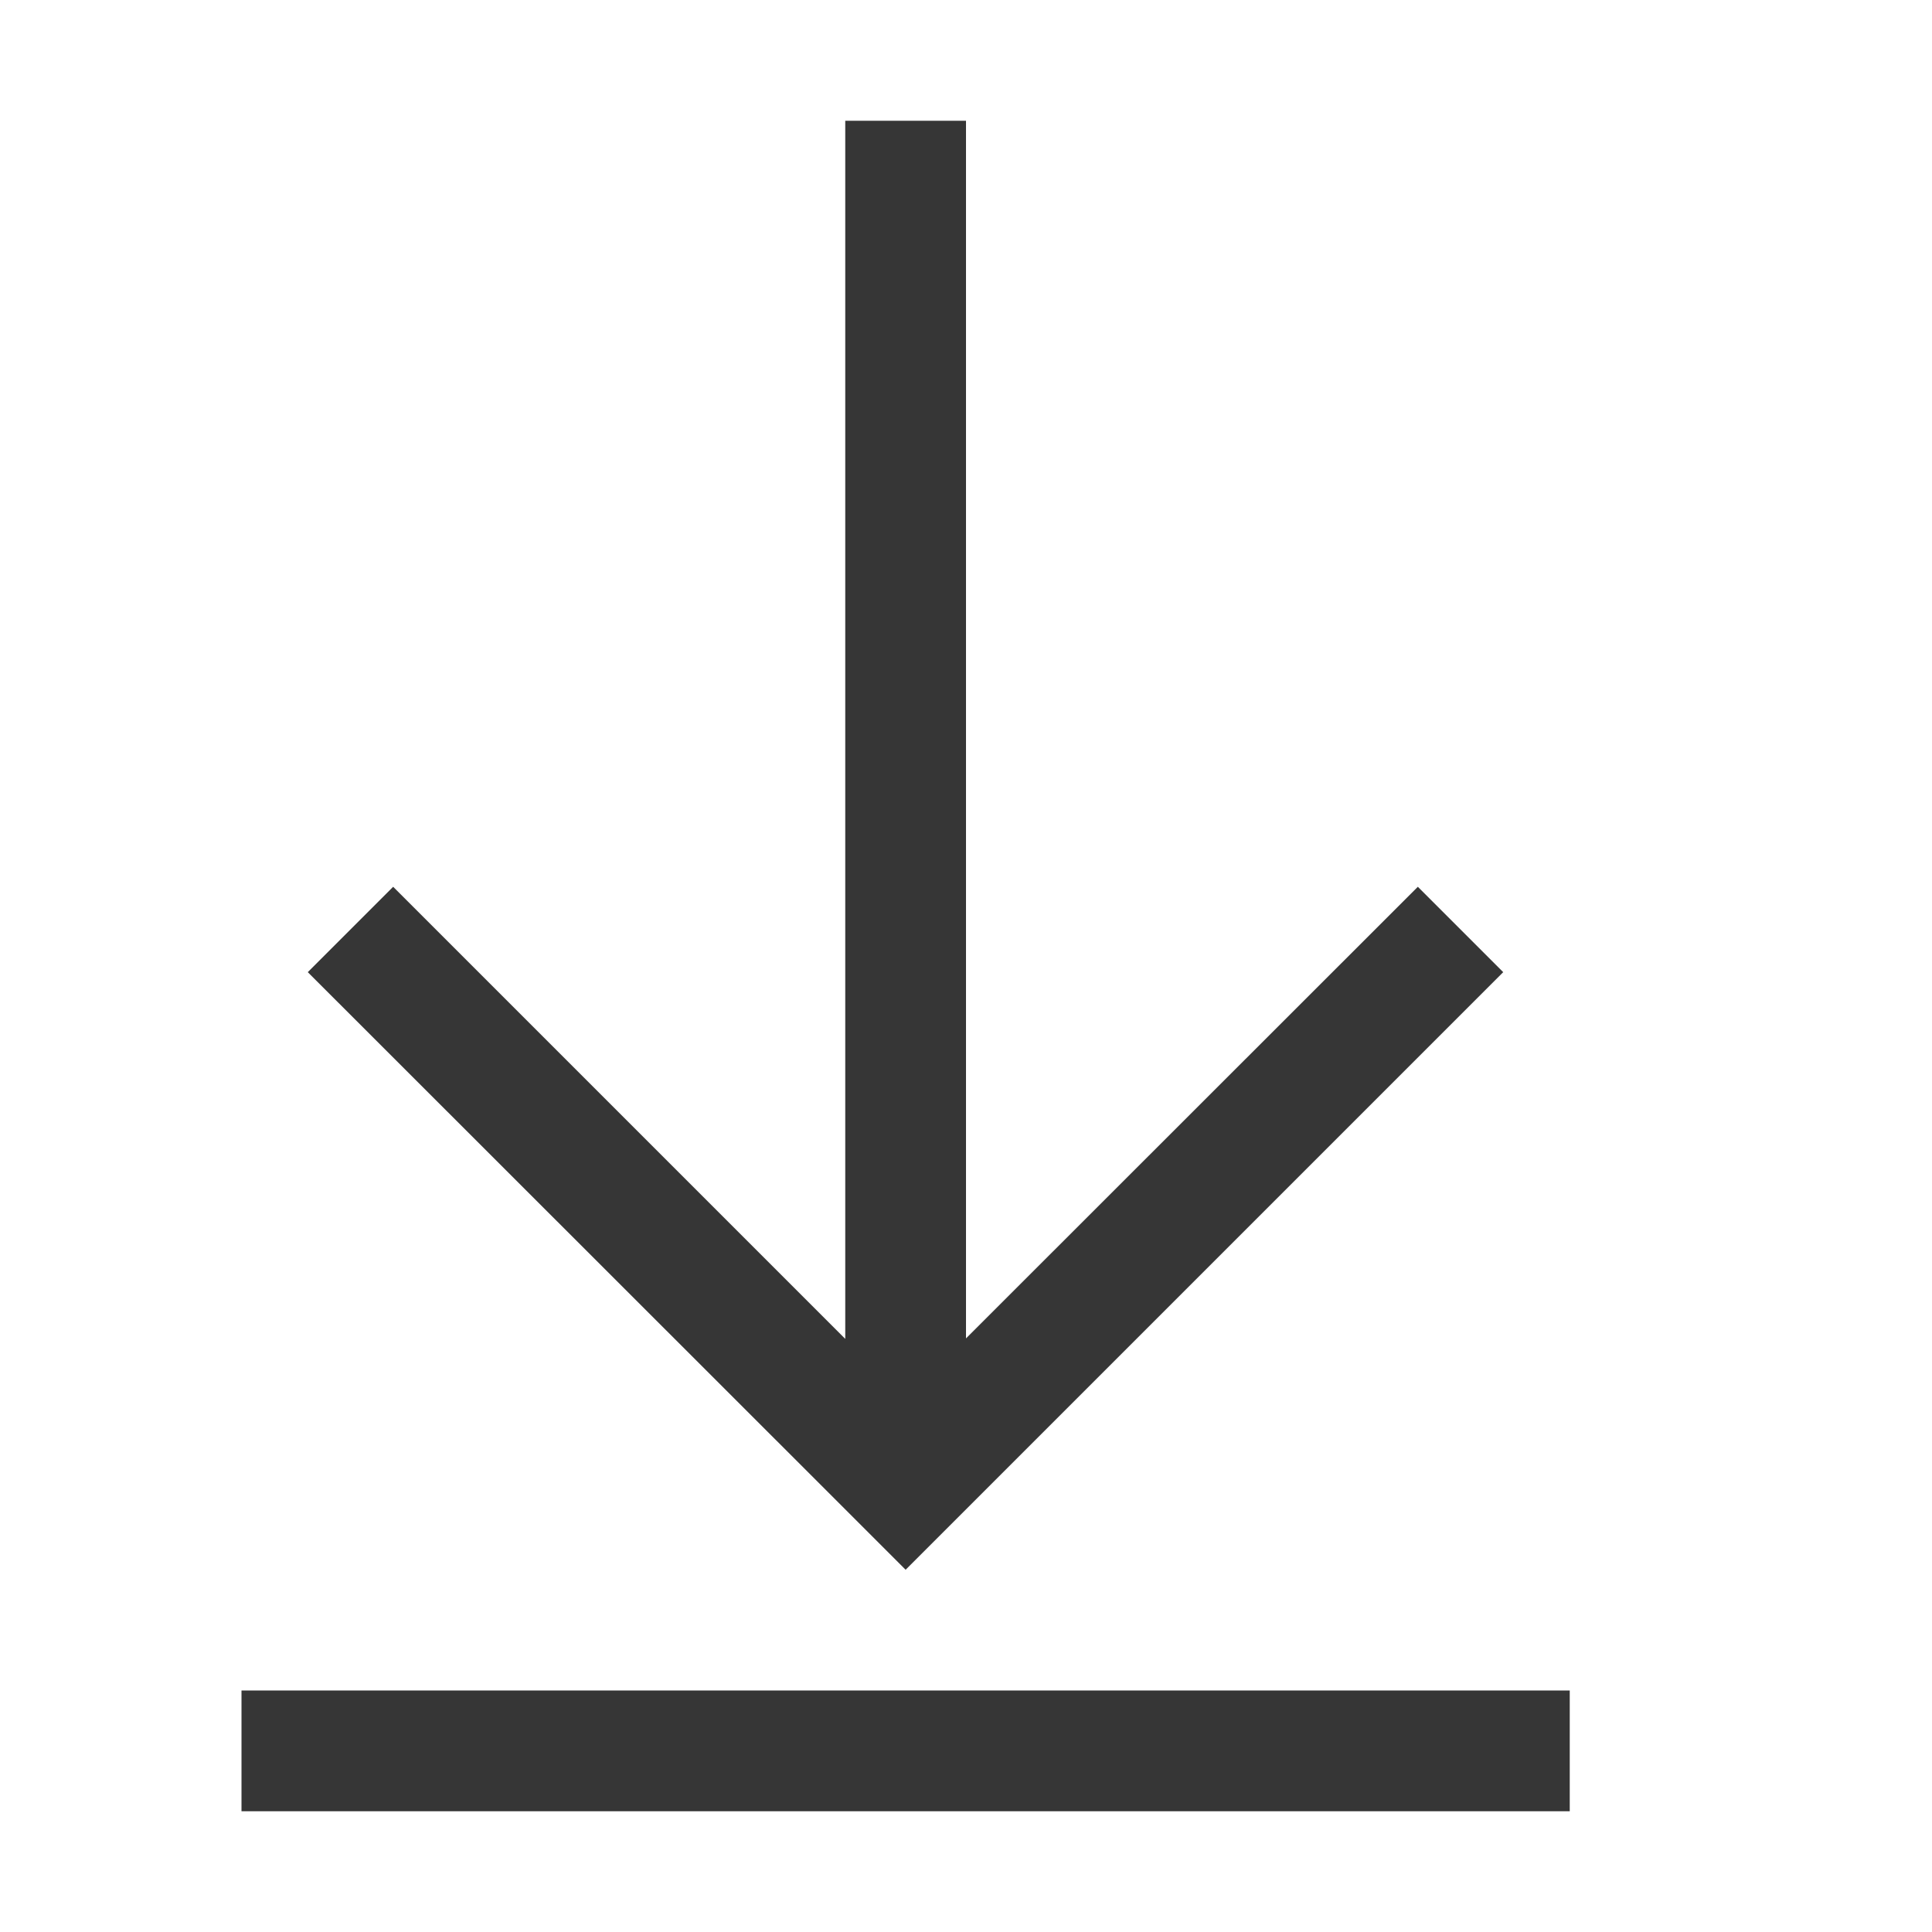
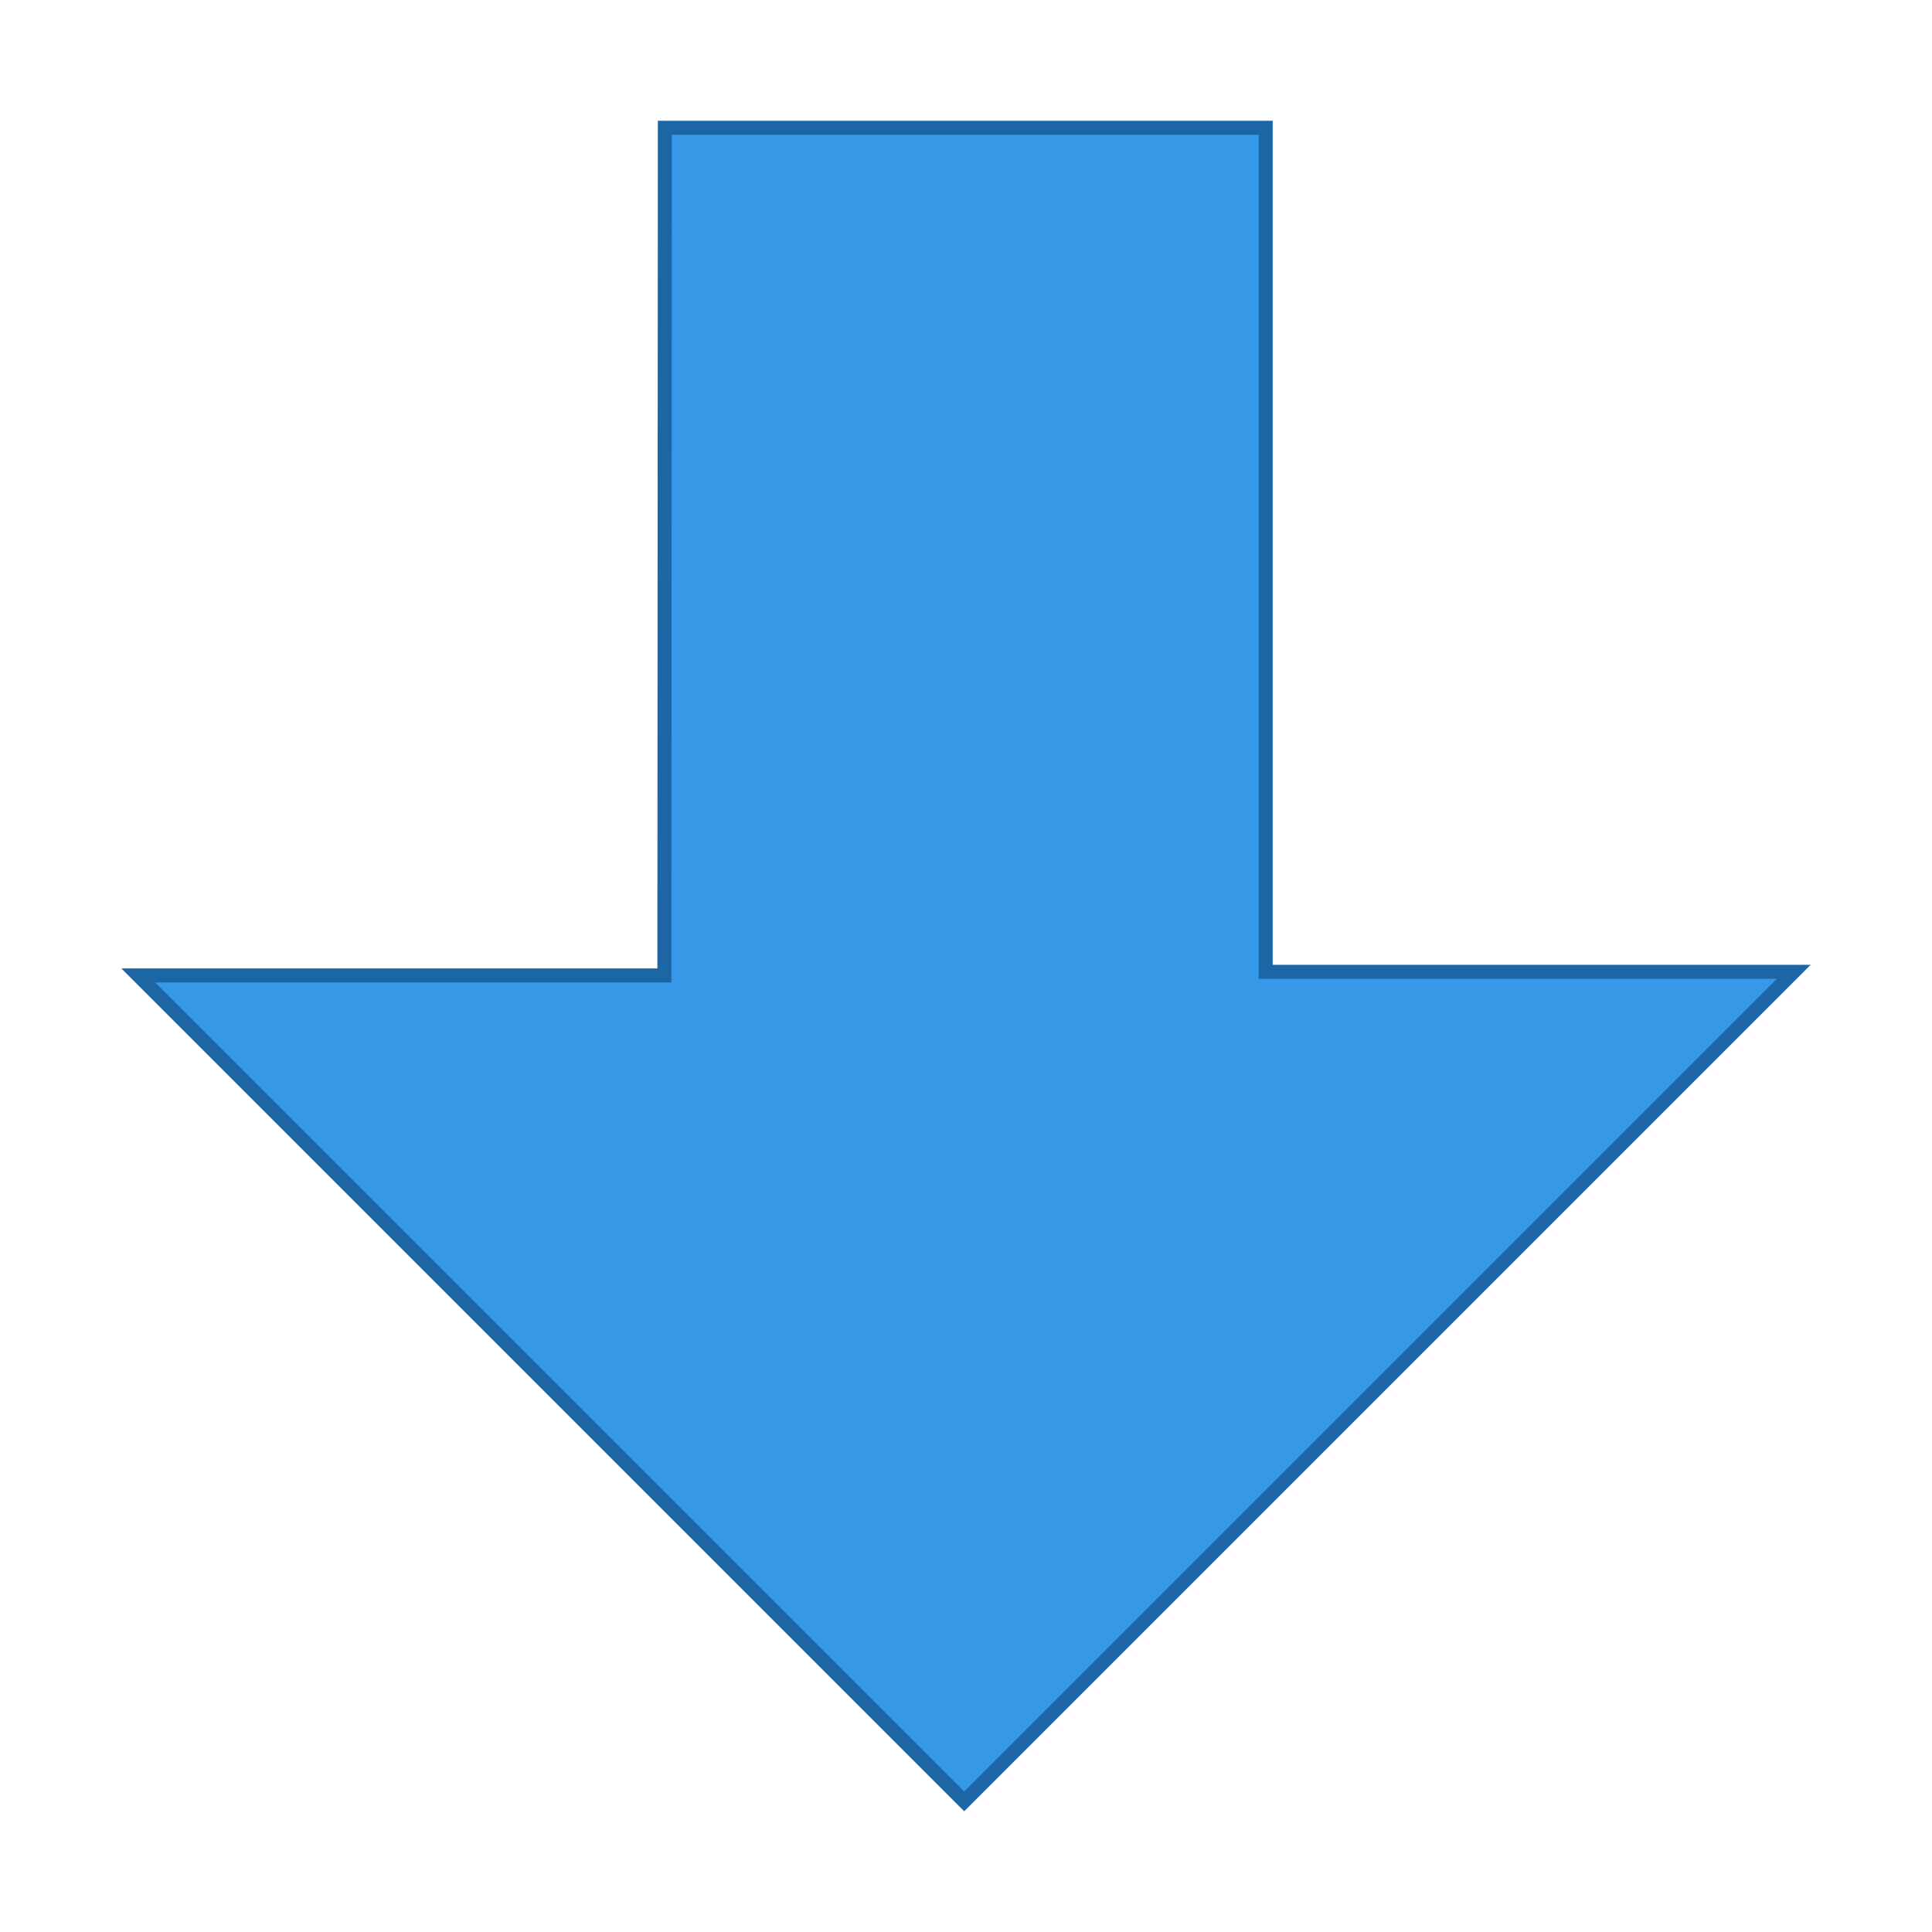
- <svg xmlns="http://www.w3.org/2000/svg" width="16" height="16" version="1.1" viewBox="0 0 16 16">
-   <defs>
+ <svg xmlns="http://www.w3.org/2000/svg" width="16" height="16" version="1.1" viewBox="0 0 16 16" id="svg9">
+   <defs id="defs3">
    <style id="current-color-scheme" type="text/css">.ColorScheme-Text { color:#363636; } .ColorScheme-Text { color:#363636; }</style>
  </defs>
-   <rect x="2" y="14" width="11" height="1" rx="0" ry="0" fill="#363636" stroke-linecap="round" stroke-linejoin="round" stroke-width="1.284" style="paint-order:stroke fill markers" />
-   <path d="m7 1v10.088l-3.744-3.744-0.707 0.707 4.244 4.242 0.707 0.707 4.949-4.949-0.707-0.707-3.742 3.74v-10.084h-1z" fill="#363636" stroke-linecap="round" stroke-linejoin="round" stroke-width="1.284" style="paint-order:stroke fill markers" />
+   <rect x="18.342" y="14" width="11" height="1" rx="0" ry="0" fill="#363636" stroke-linecap="round" stroke-linejoin="round" stroke-width="1.284" style="paint-order:stroke fill markers" id="rect5" />
+   <path d="m 23.342,1 v 10.088 l -3.744,-3.744 -0.707,0.707 4.244,4.242 0.707,0.707 4.949,-4.949 -0.707,-0.707 -3.742,3.74 v -10.084 h -1 z" fill="#363636" stroke-linecap="round" stroke-linejoin="round" stroke-width="1.284" style="paint-order:stroke fill markers" id="path7" />
+   <path d="m 5.502,8.078 h -4.357 l 6.84,6.84 6.87,-6.87 h -4.373 v -6.99 h -4.976 z" fill="#3699e8" stroke="#1c66a5" stroke-width="0.116px" id="path9" />
</svg>
